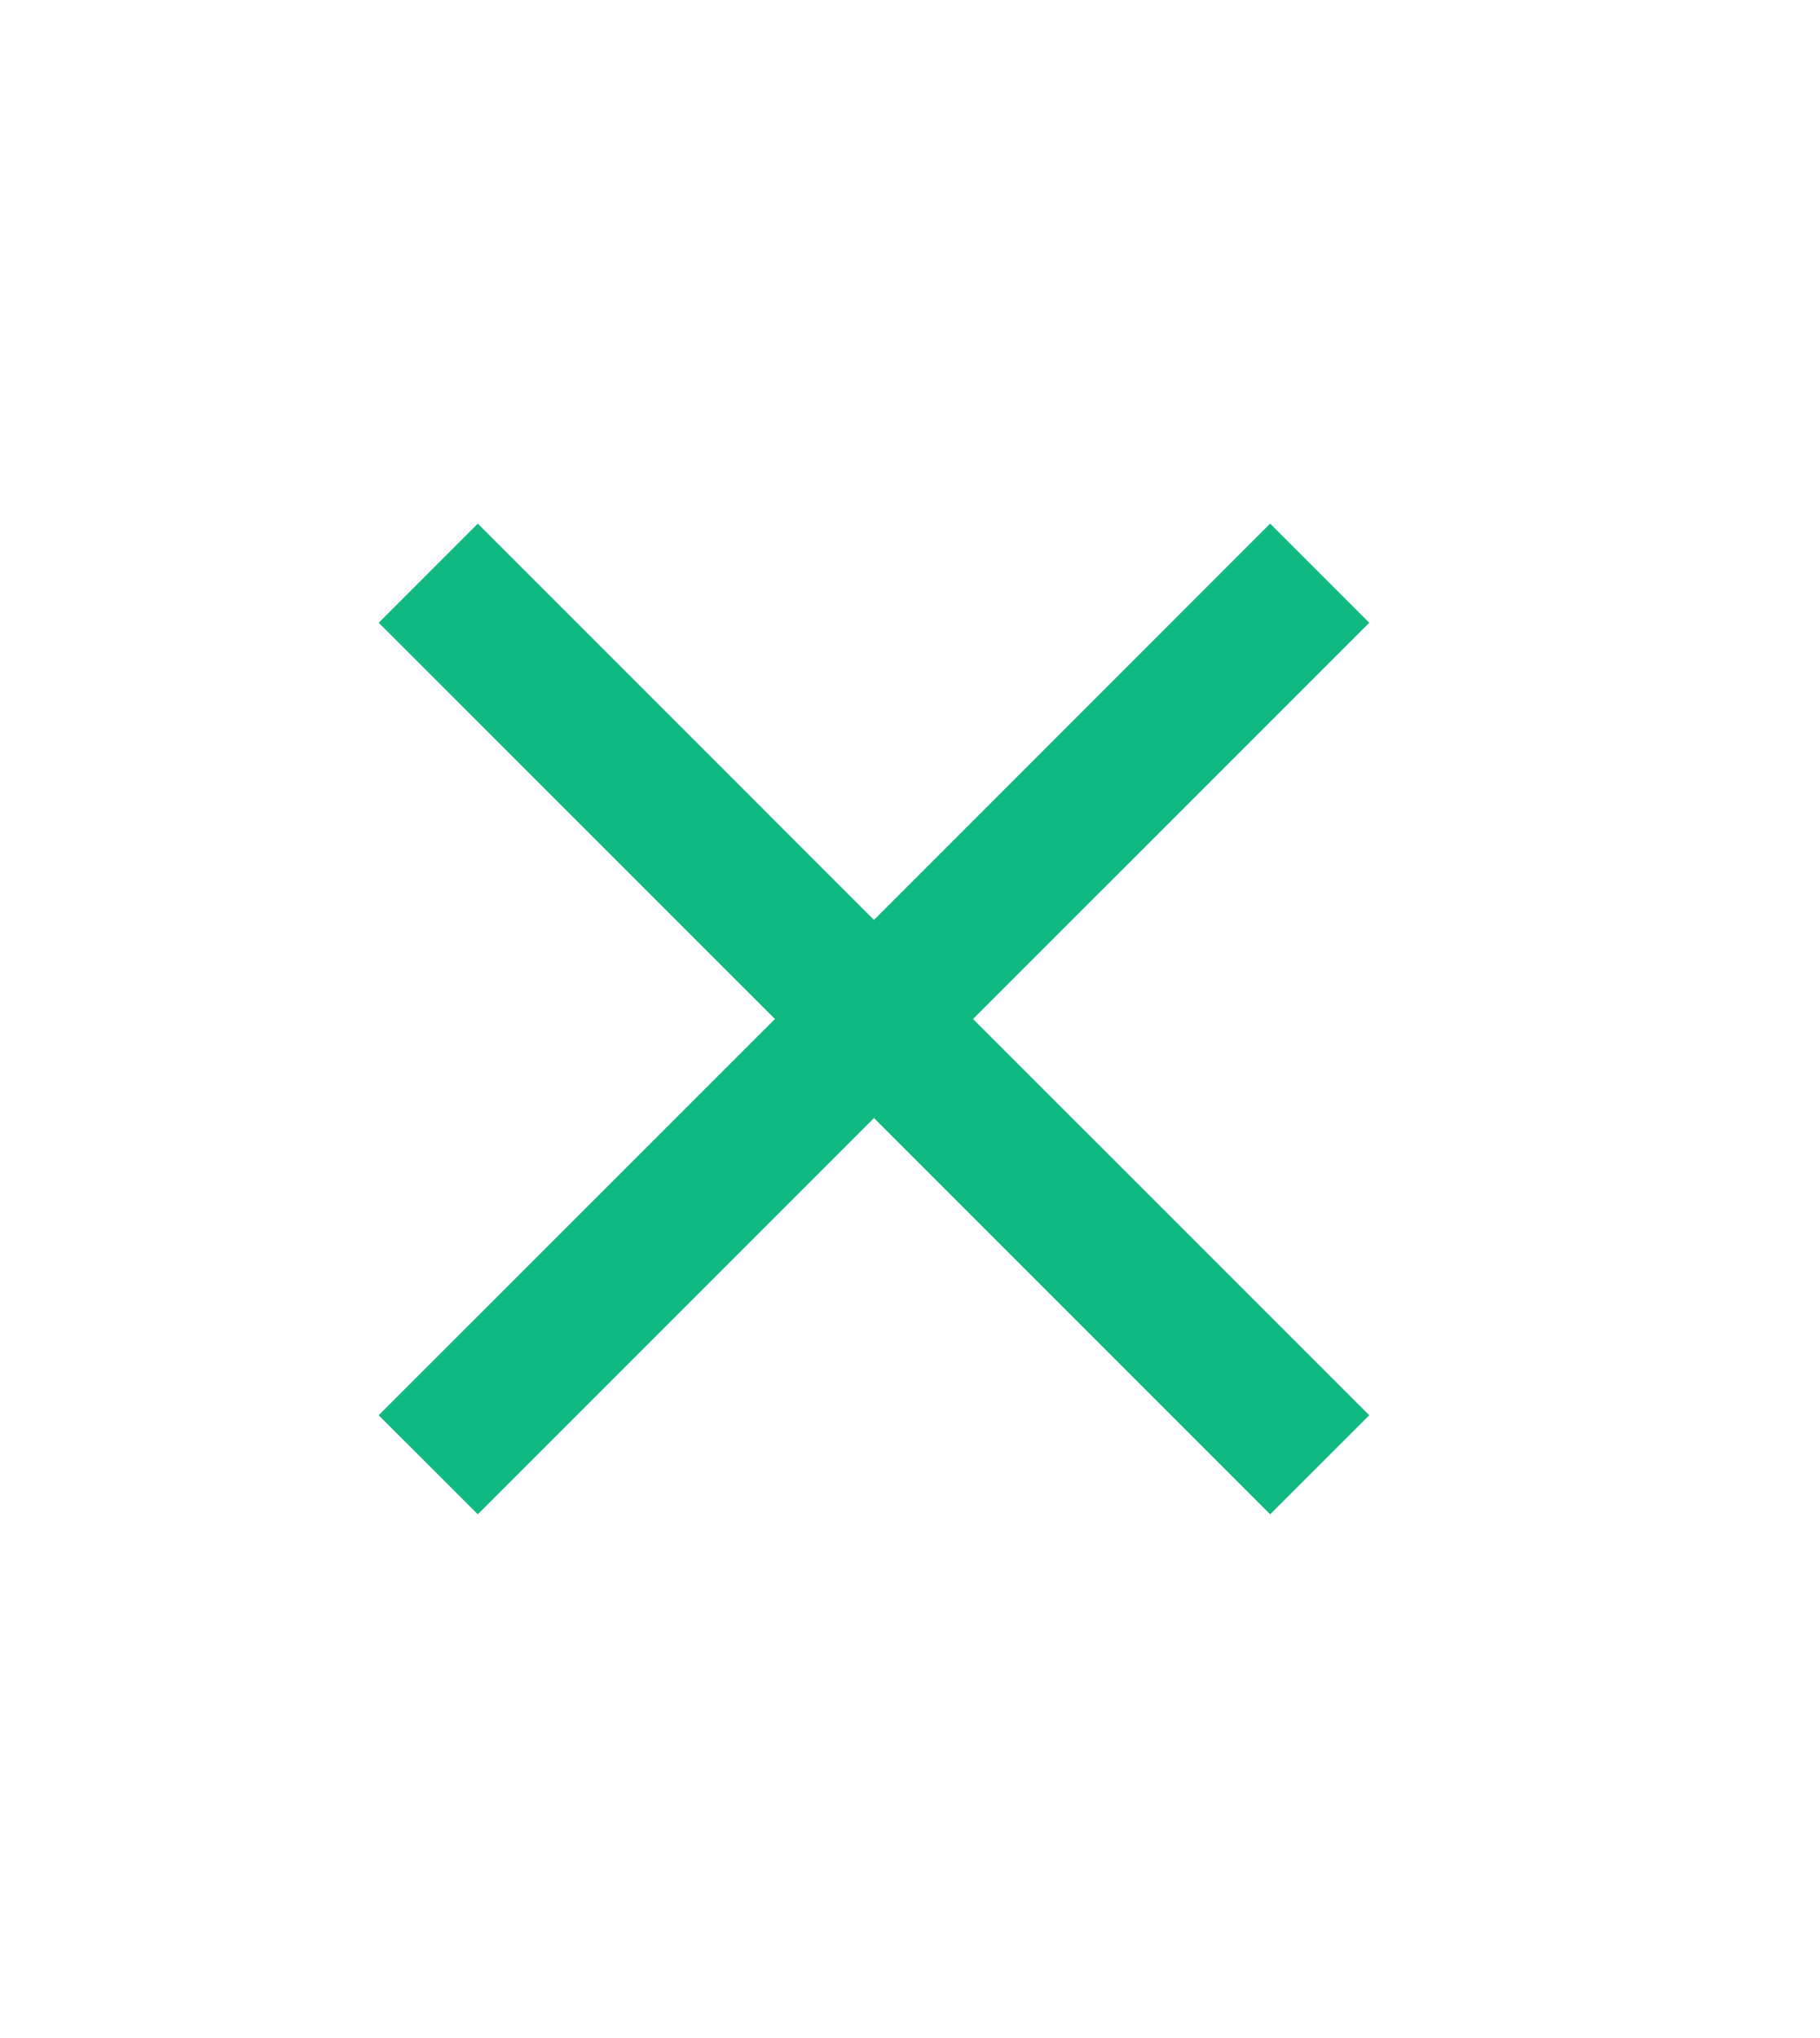
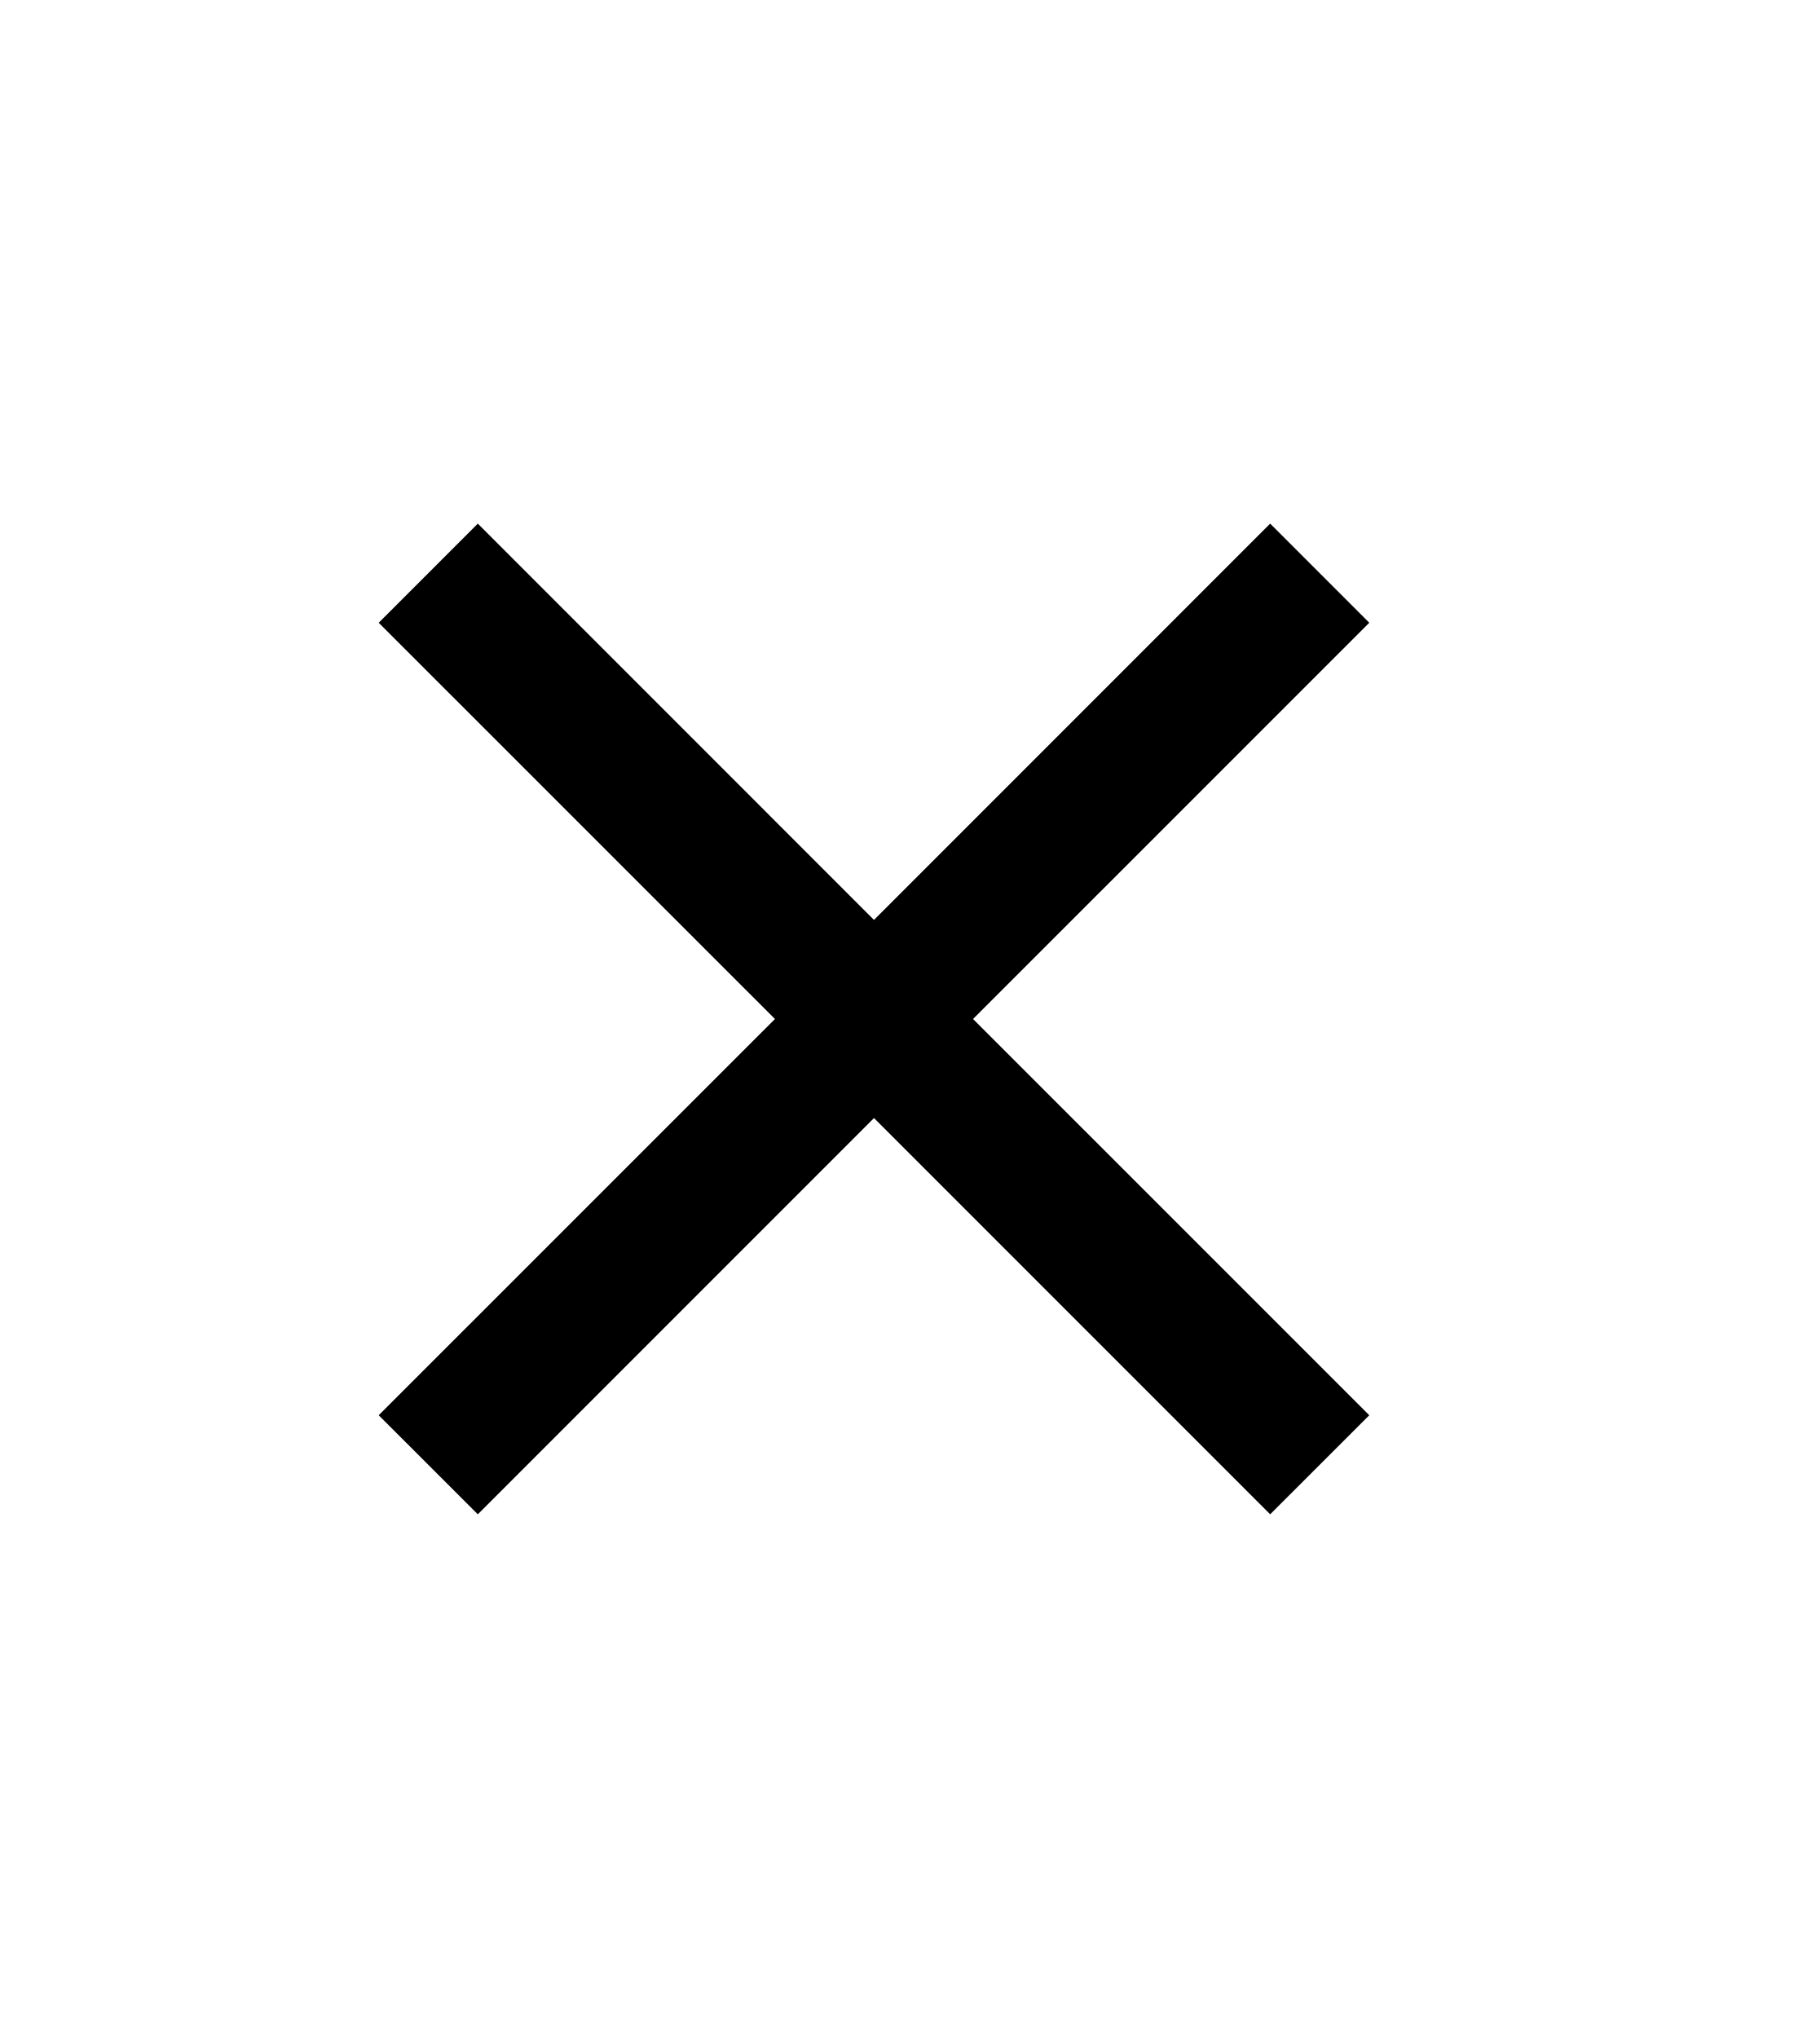
<svg xmlns="http://www.w3.org/2000/svg" width="25" height="28" viewBox="0 0 25 28" fill="none">
-   <path d="M6.566 20.805L5.204 19.444L10.649 14L5.204 8.556L6.566 7.194L12.01 12.639L17.454 7.194L18.816 8.556L13.371 14L18.816 19.444L17.454 20.805L12.01 15.361L6.566 20.805Z" fill="#10B981" />
+   <path d="M6.566 20.805L5.204 19.444L10.649 14L5.204 8.556L6.566 7.194L12.01 12.639L17.454 7.194L18.816 8.556L13.371 14L18.816 19.444L17.454 20.805L12.01 15.361L6.566 20.805Z" fill="currentColor" />
</svg>
